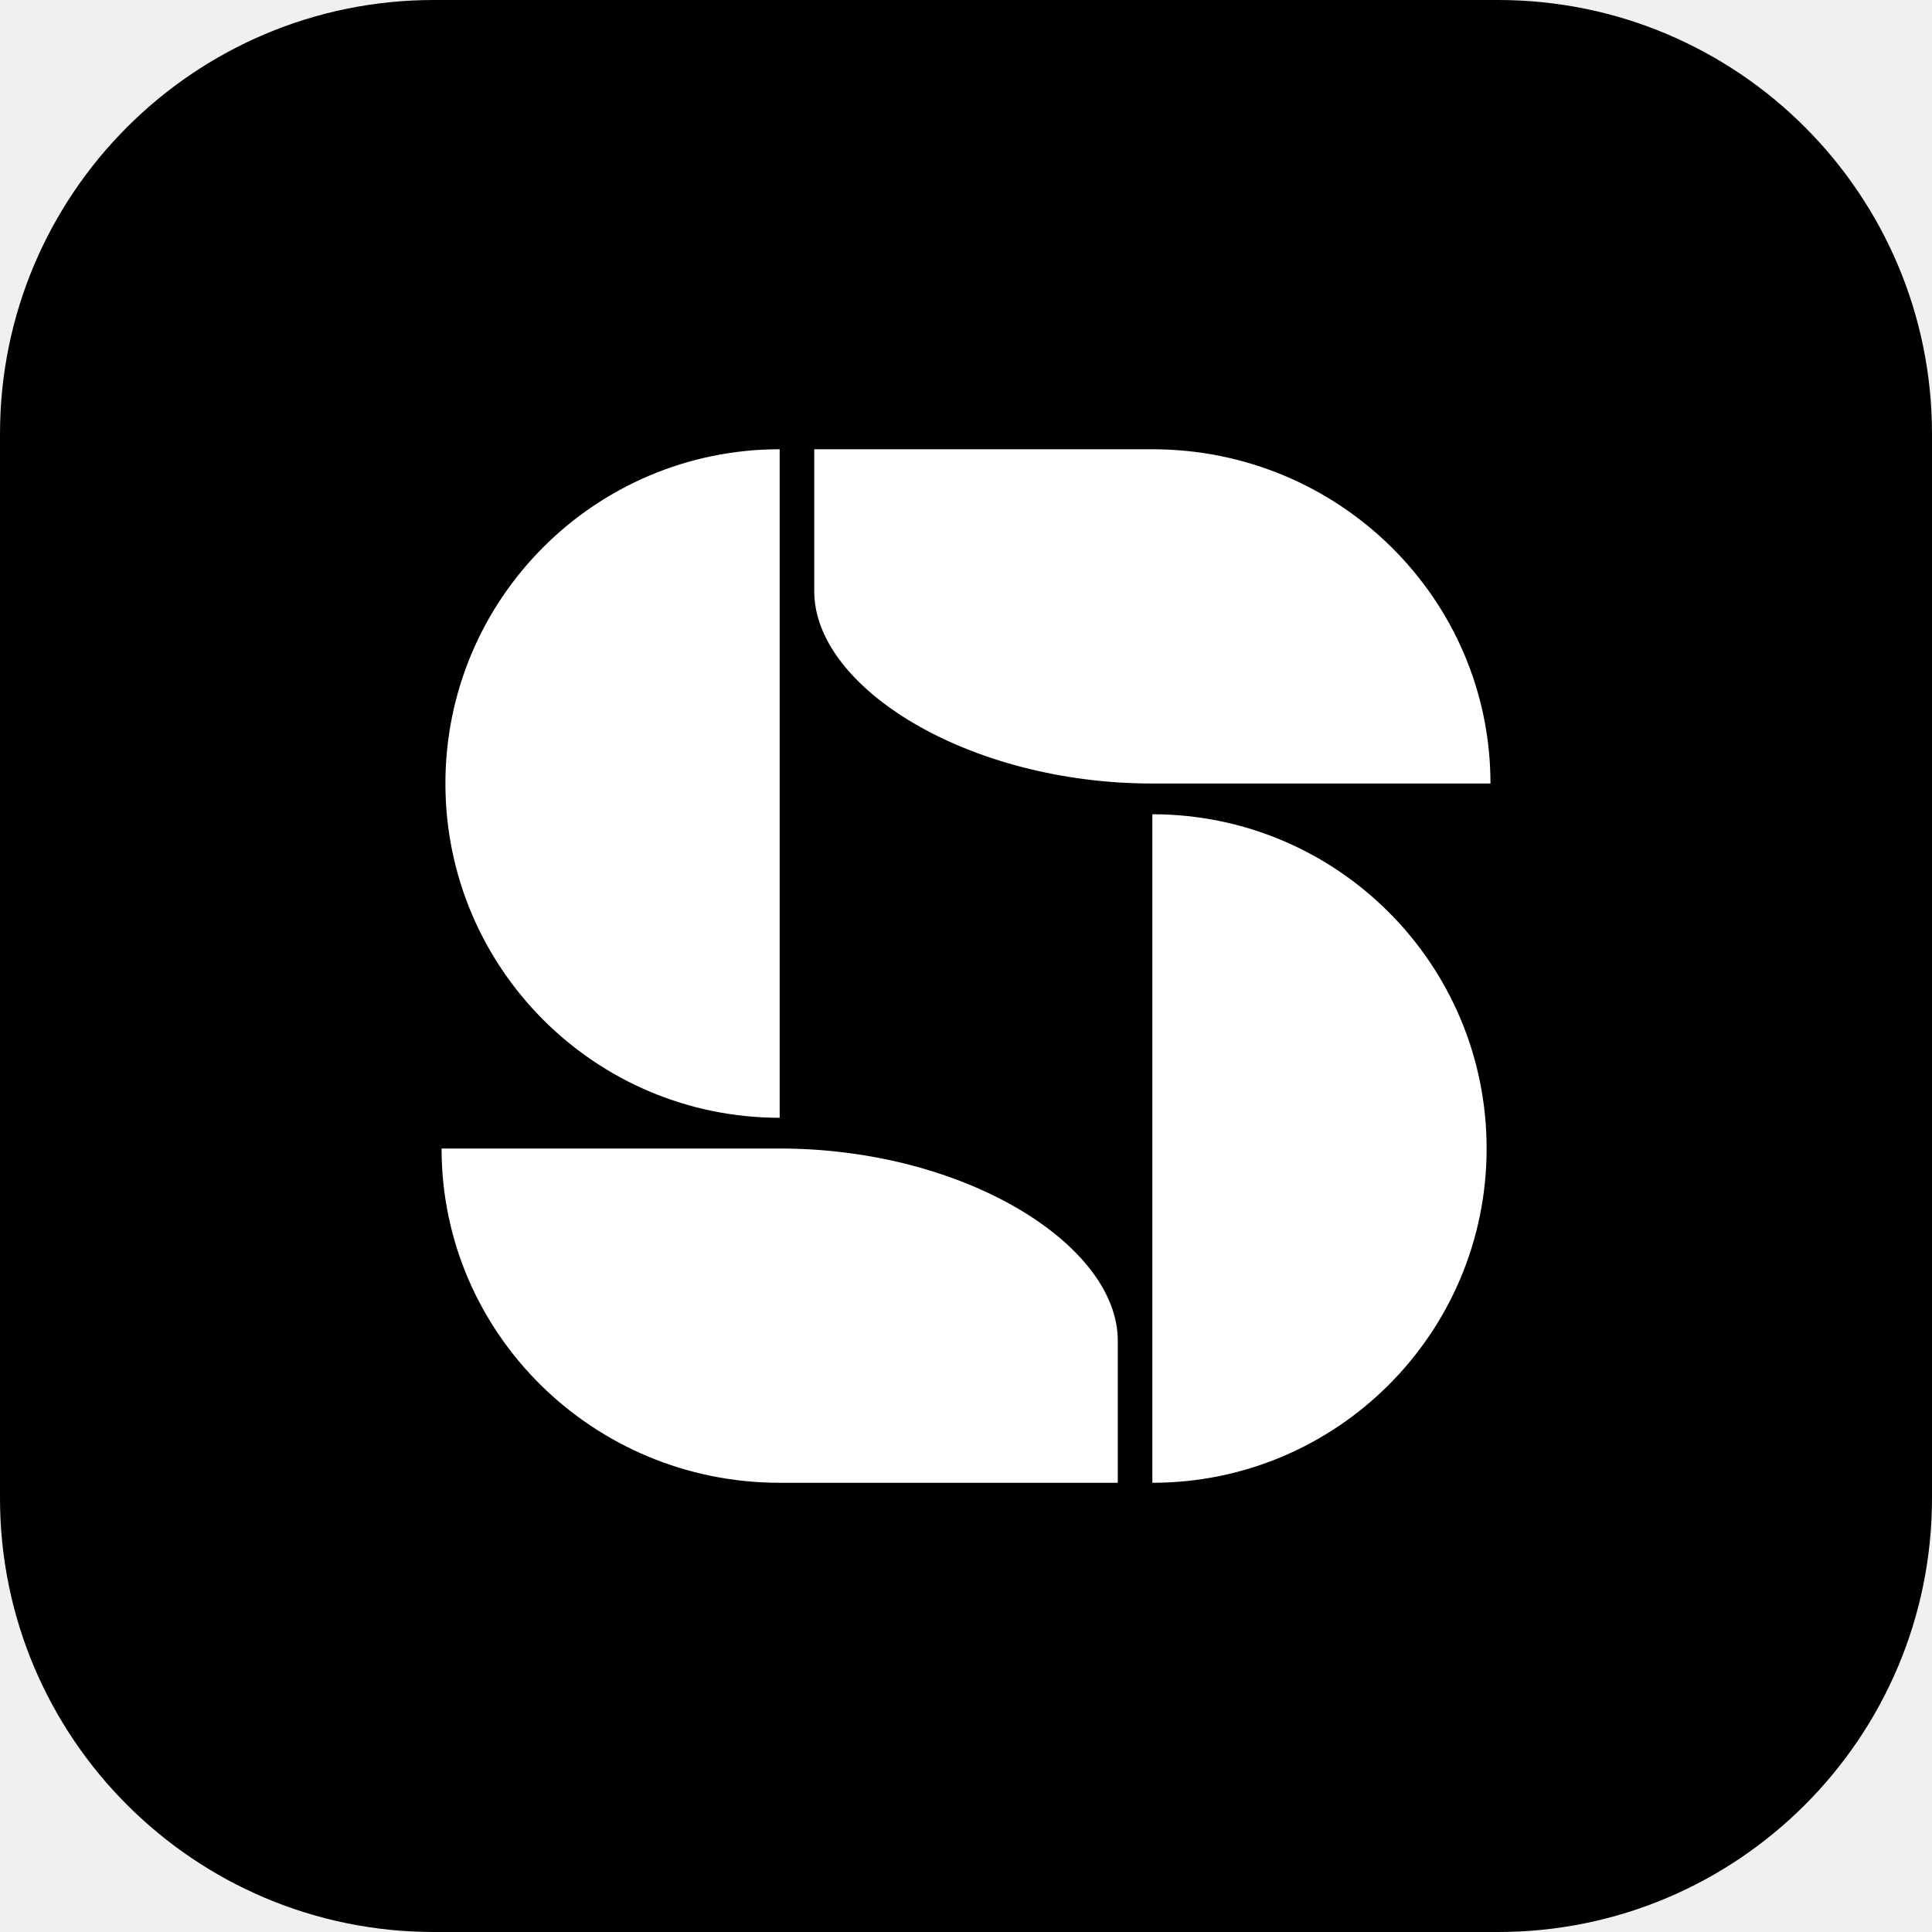
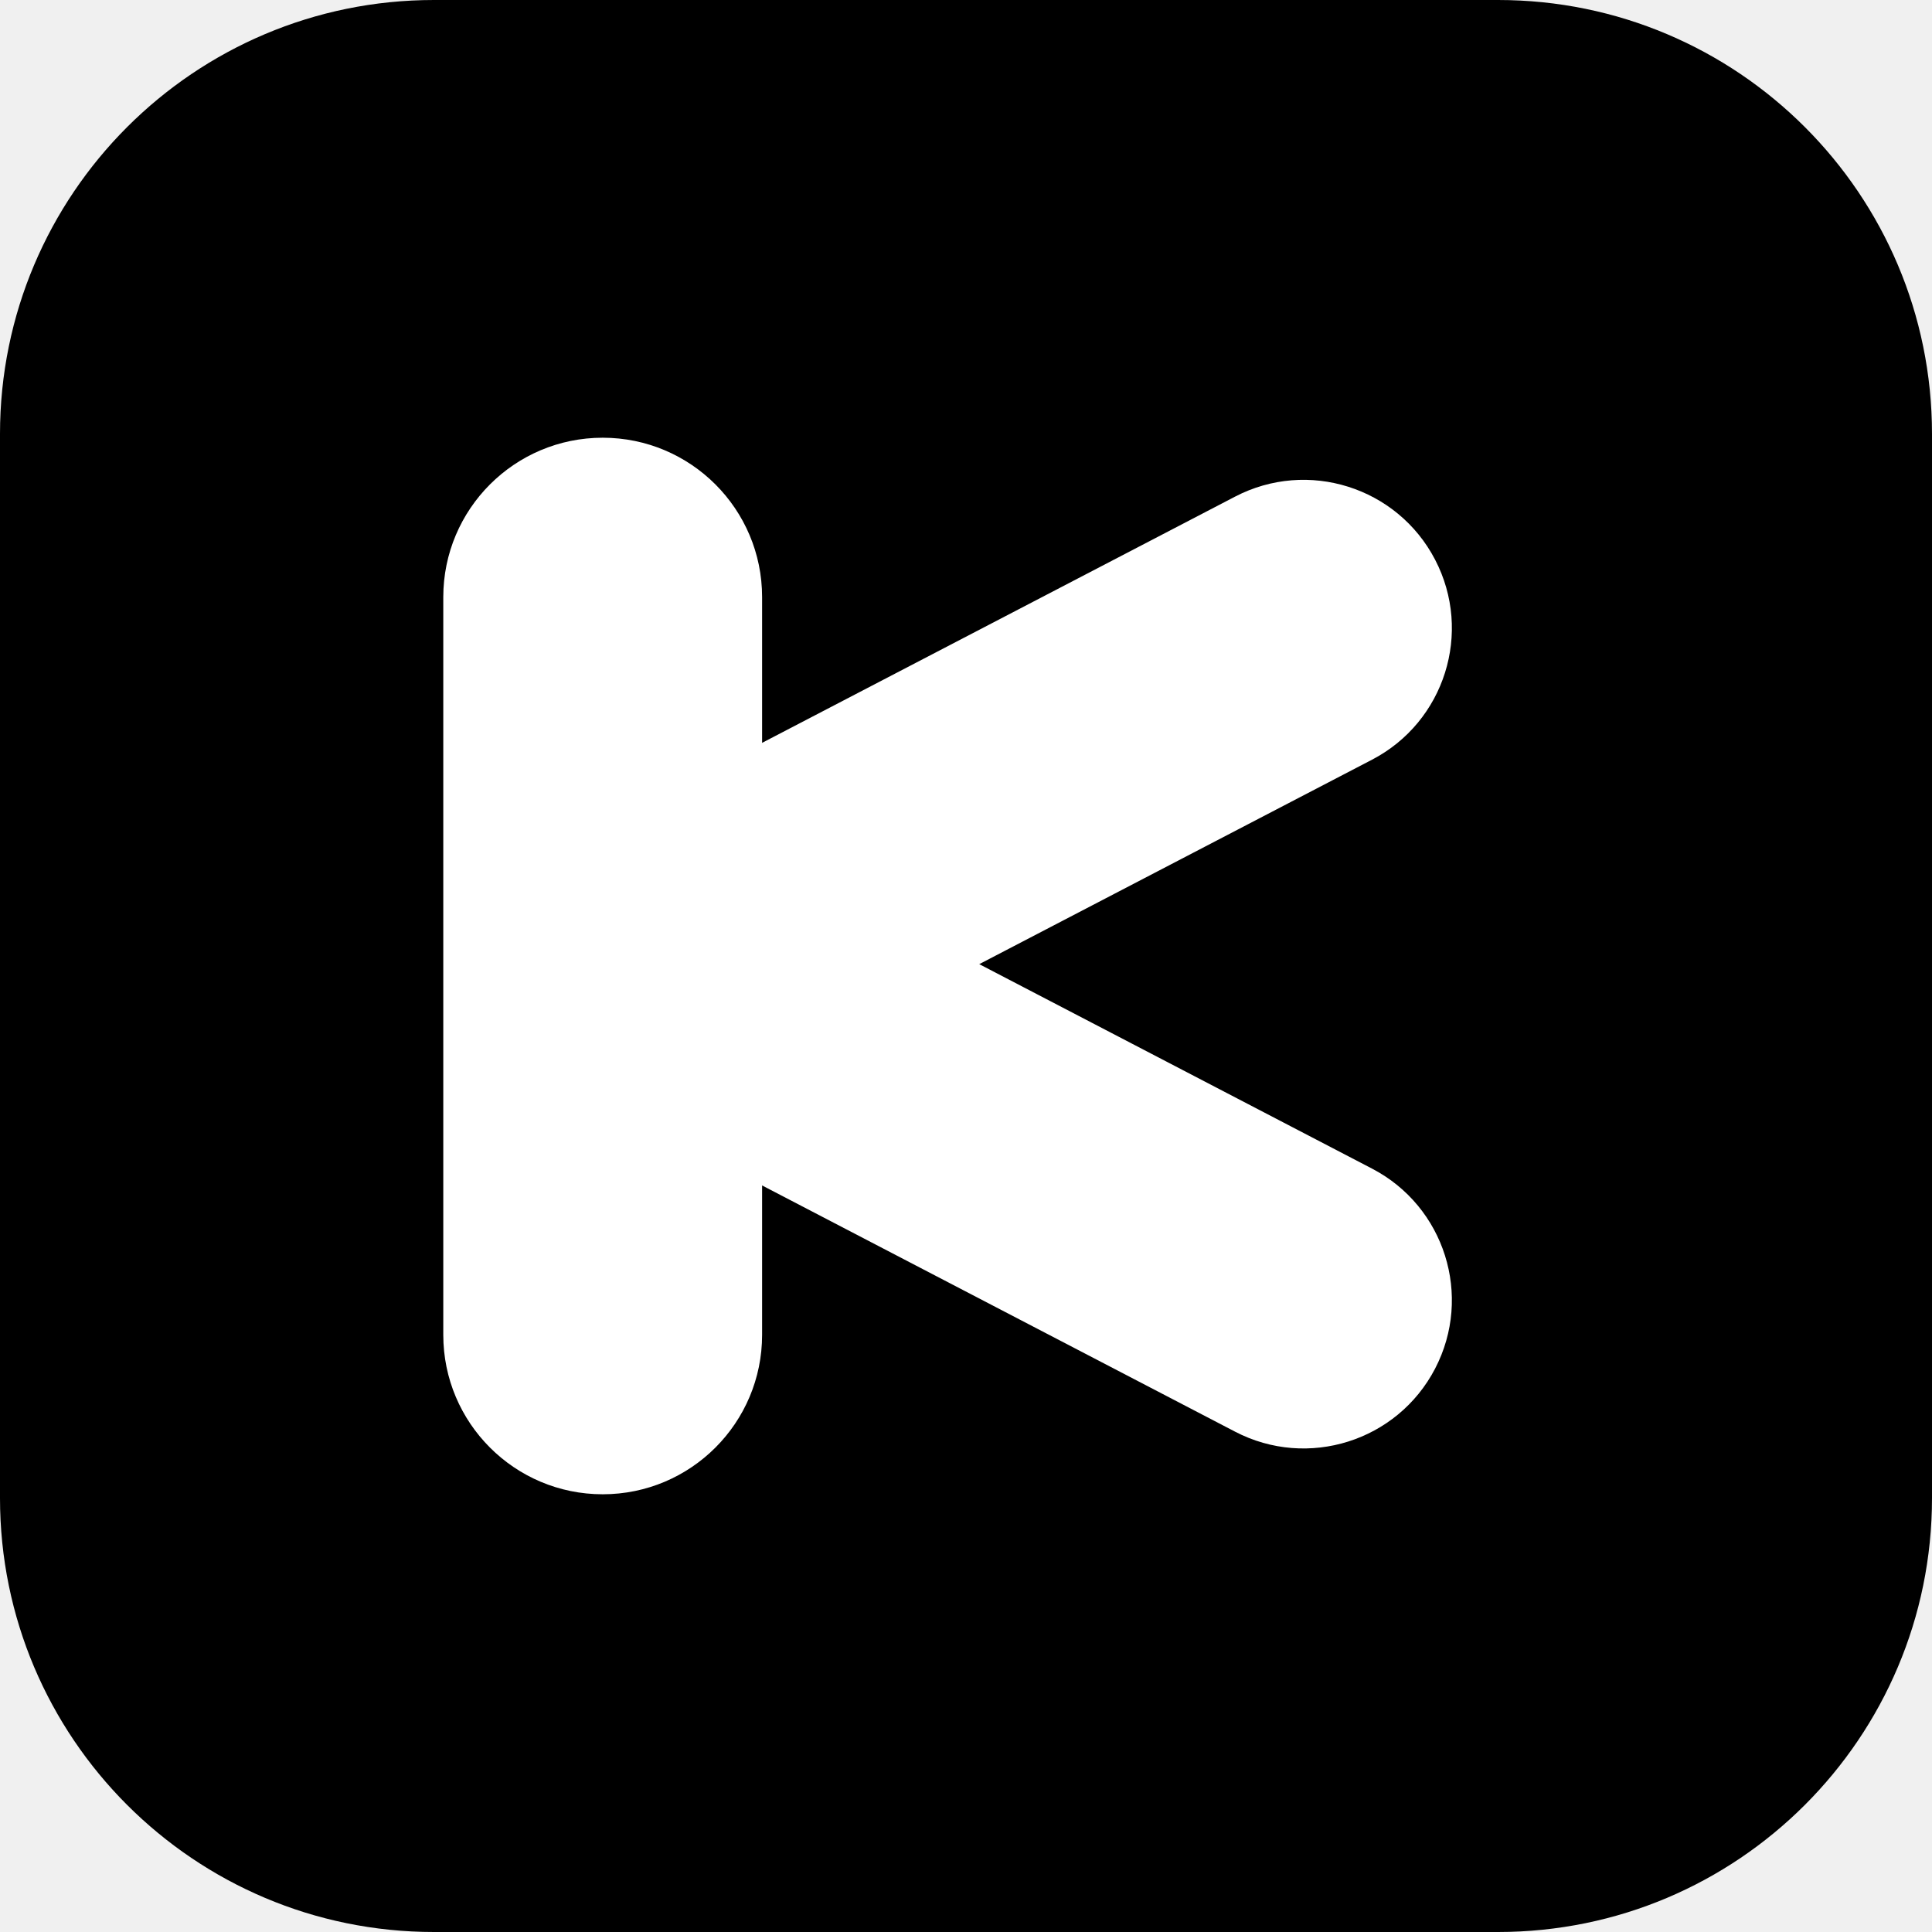
<svg xmlns="http://www.w3.org/2000/svg" viewBox="0 0 1024 1024">
  <rect width="1024" height="1024" rx="230" fill="#000000" />
-   <g transform="translate(-20.51 58.91) scale(2.0364)" fill="#FFFFFF">
-     <path d="M213 88V262A87 87 0 0 1 213 88Z" />
-     <path d="M222 88H310A88 87 0 0 1 398 175H310C262 175 222 150 222 125Z" />
-     <g transform="rotate(180 261.5 222.5)">
-       <path d="M213 88V262A87 87 0 0 1 213 88Z" />
-       <path d="M222 88H310A88 87 0 0 1 398 175H310C262 175 222 150 222 125Z" />
-     </g>
+   <g transform="translate(-0.84 74.81) scale(1.9649)" fill="#FFFFFF">
+     <rect x="120" y="80" width="86" height="285" rx="43" />
+     <rect x="-128" y="-40" width="256" height="80" rx="40" transform="translate(274 172) rotate(-27.5)" />
+     <rect x="-128" y="-40" width="256" height="80" rx="40" transform="translate(274 272) rotate(27.5)" />
  </g>
</svg>
